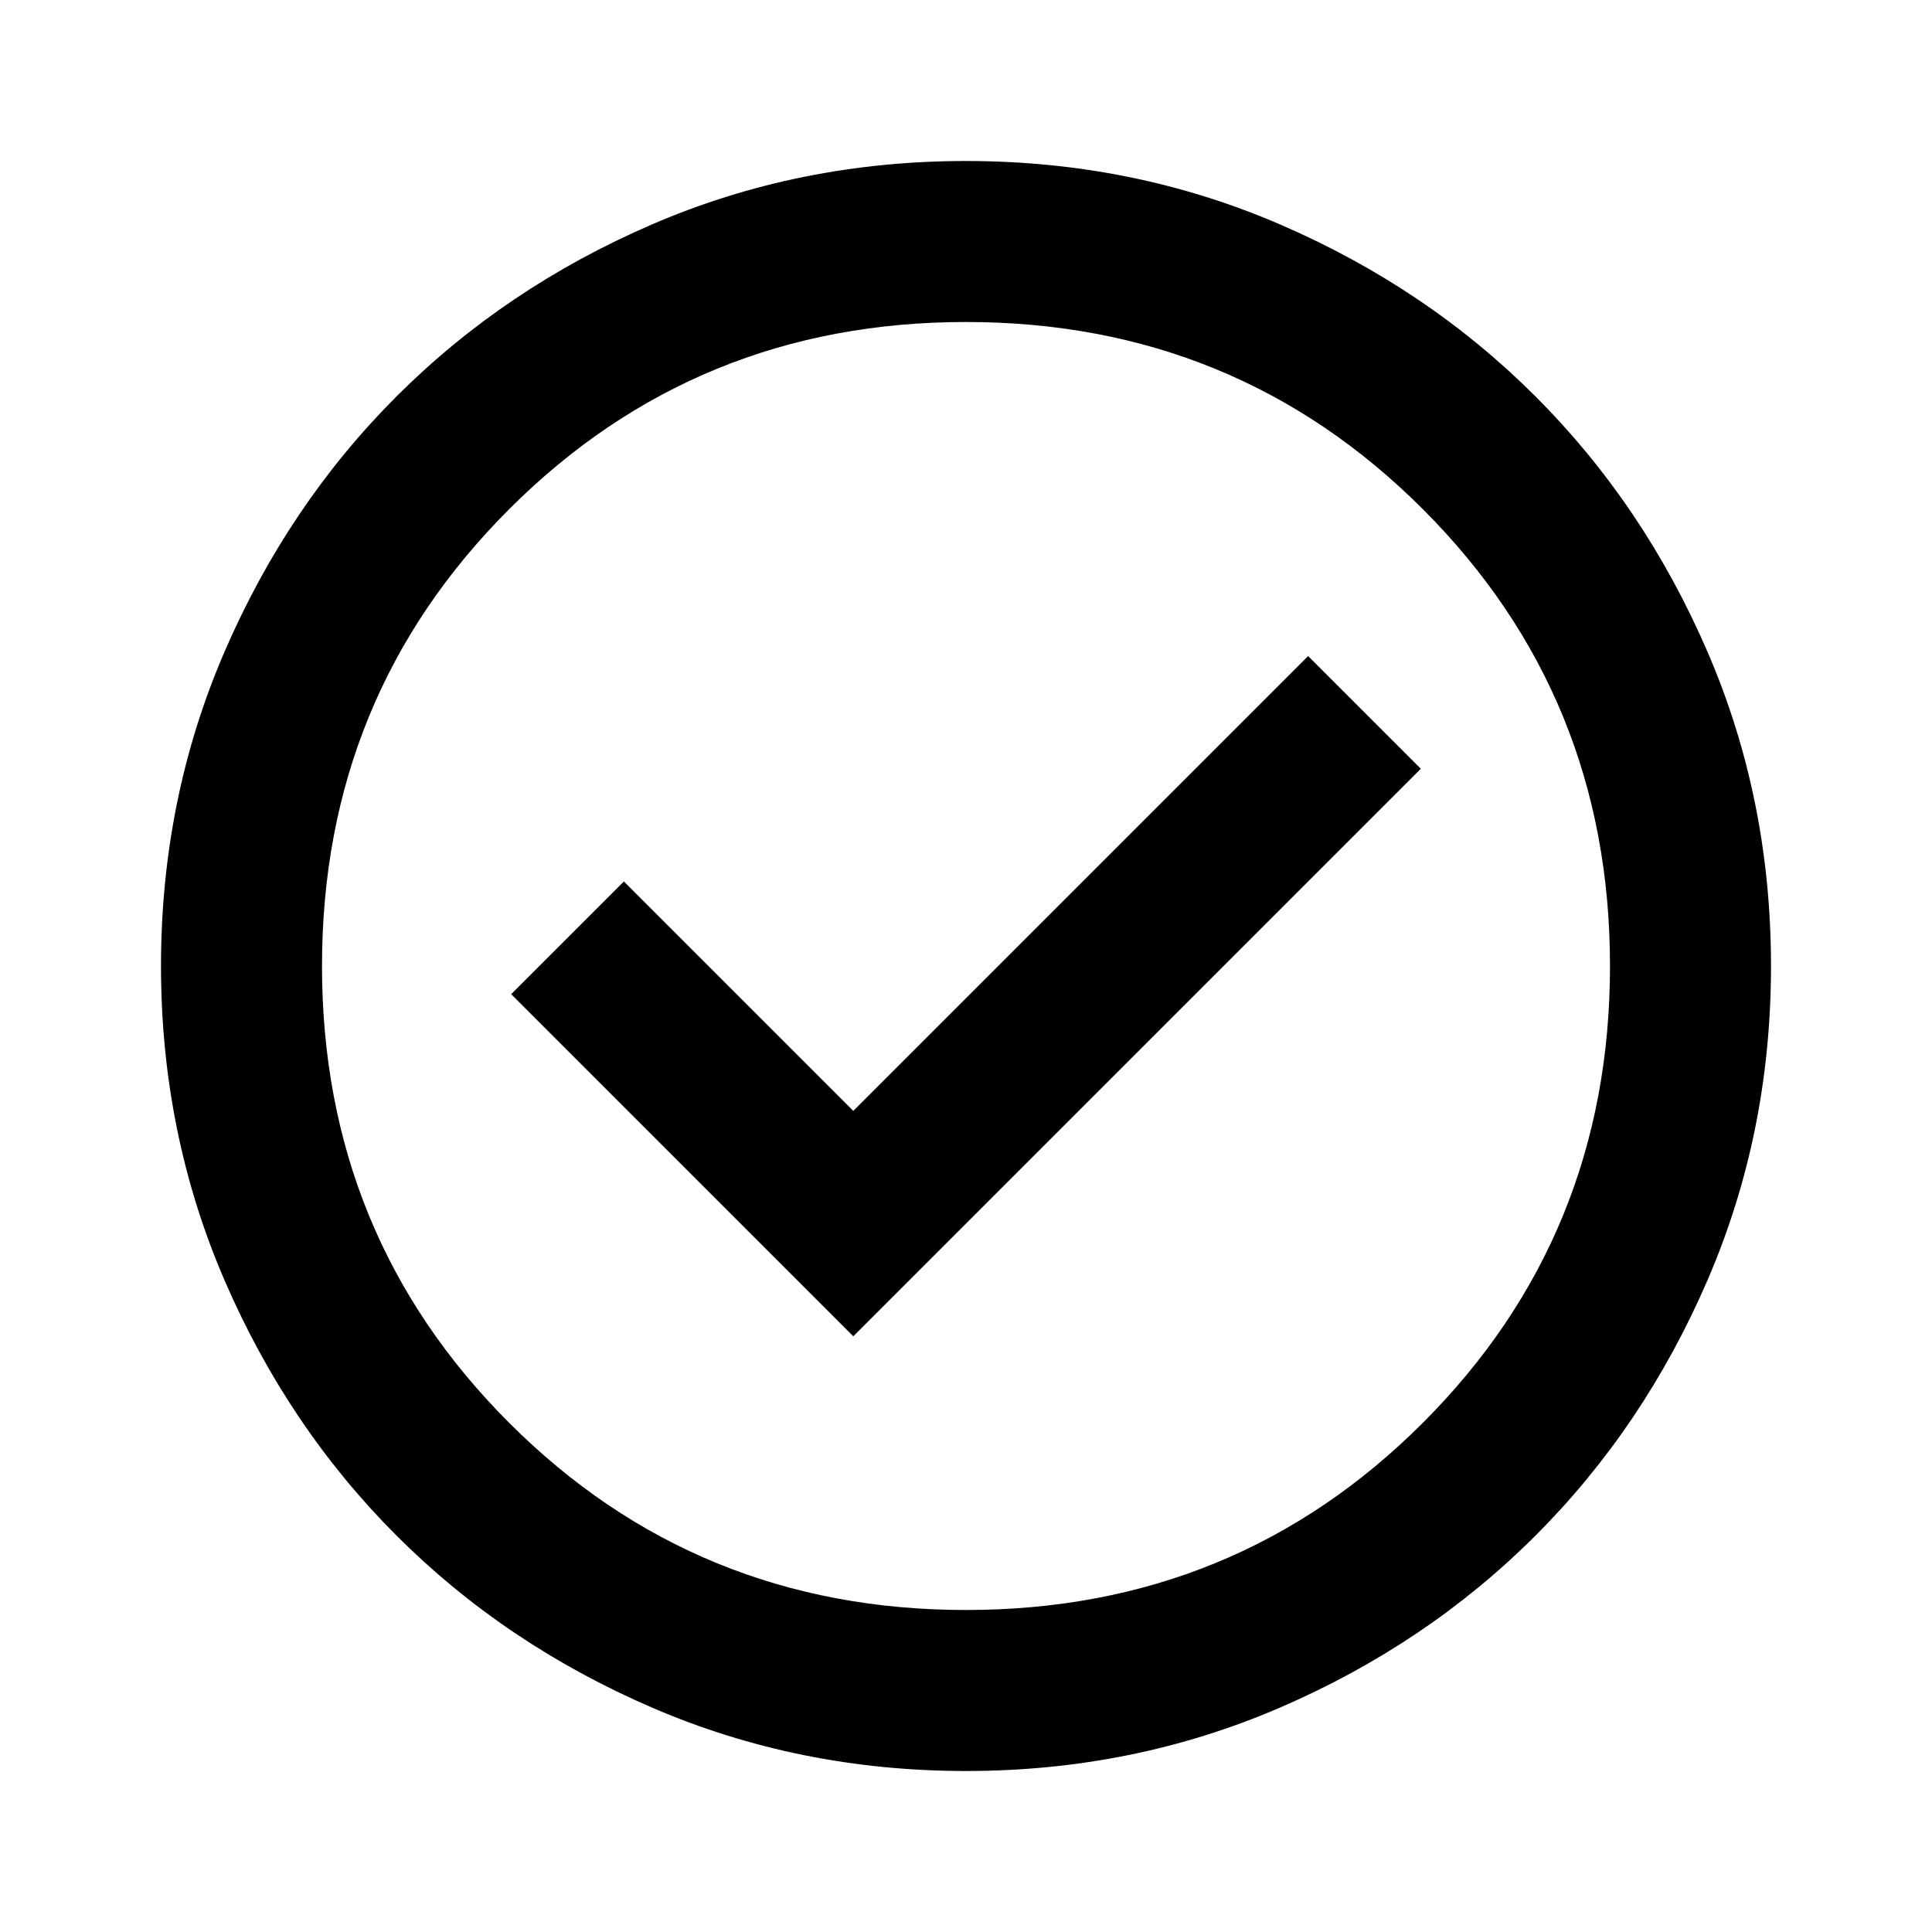
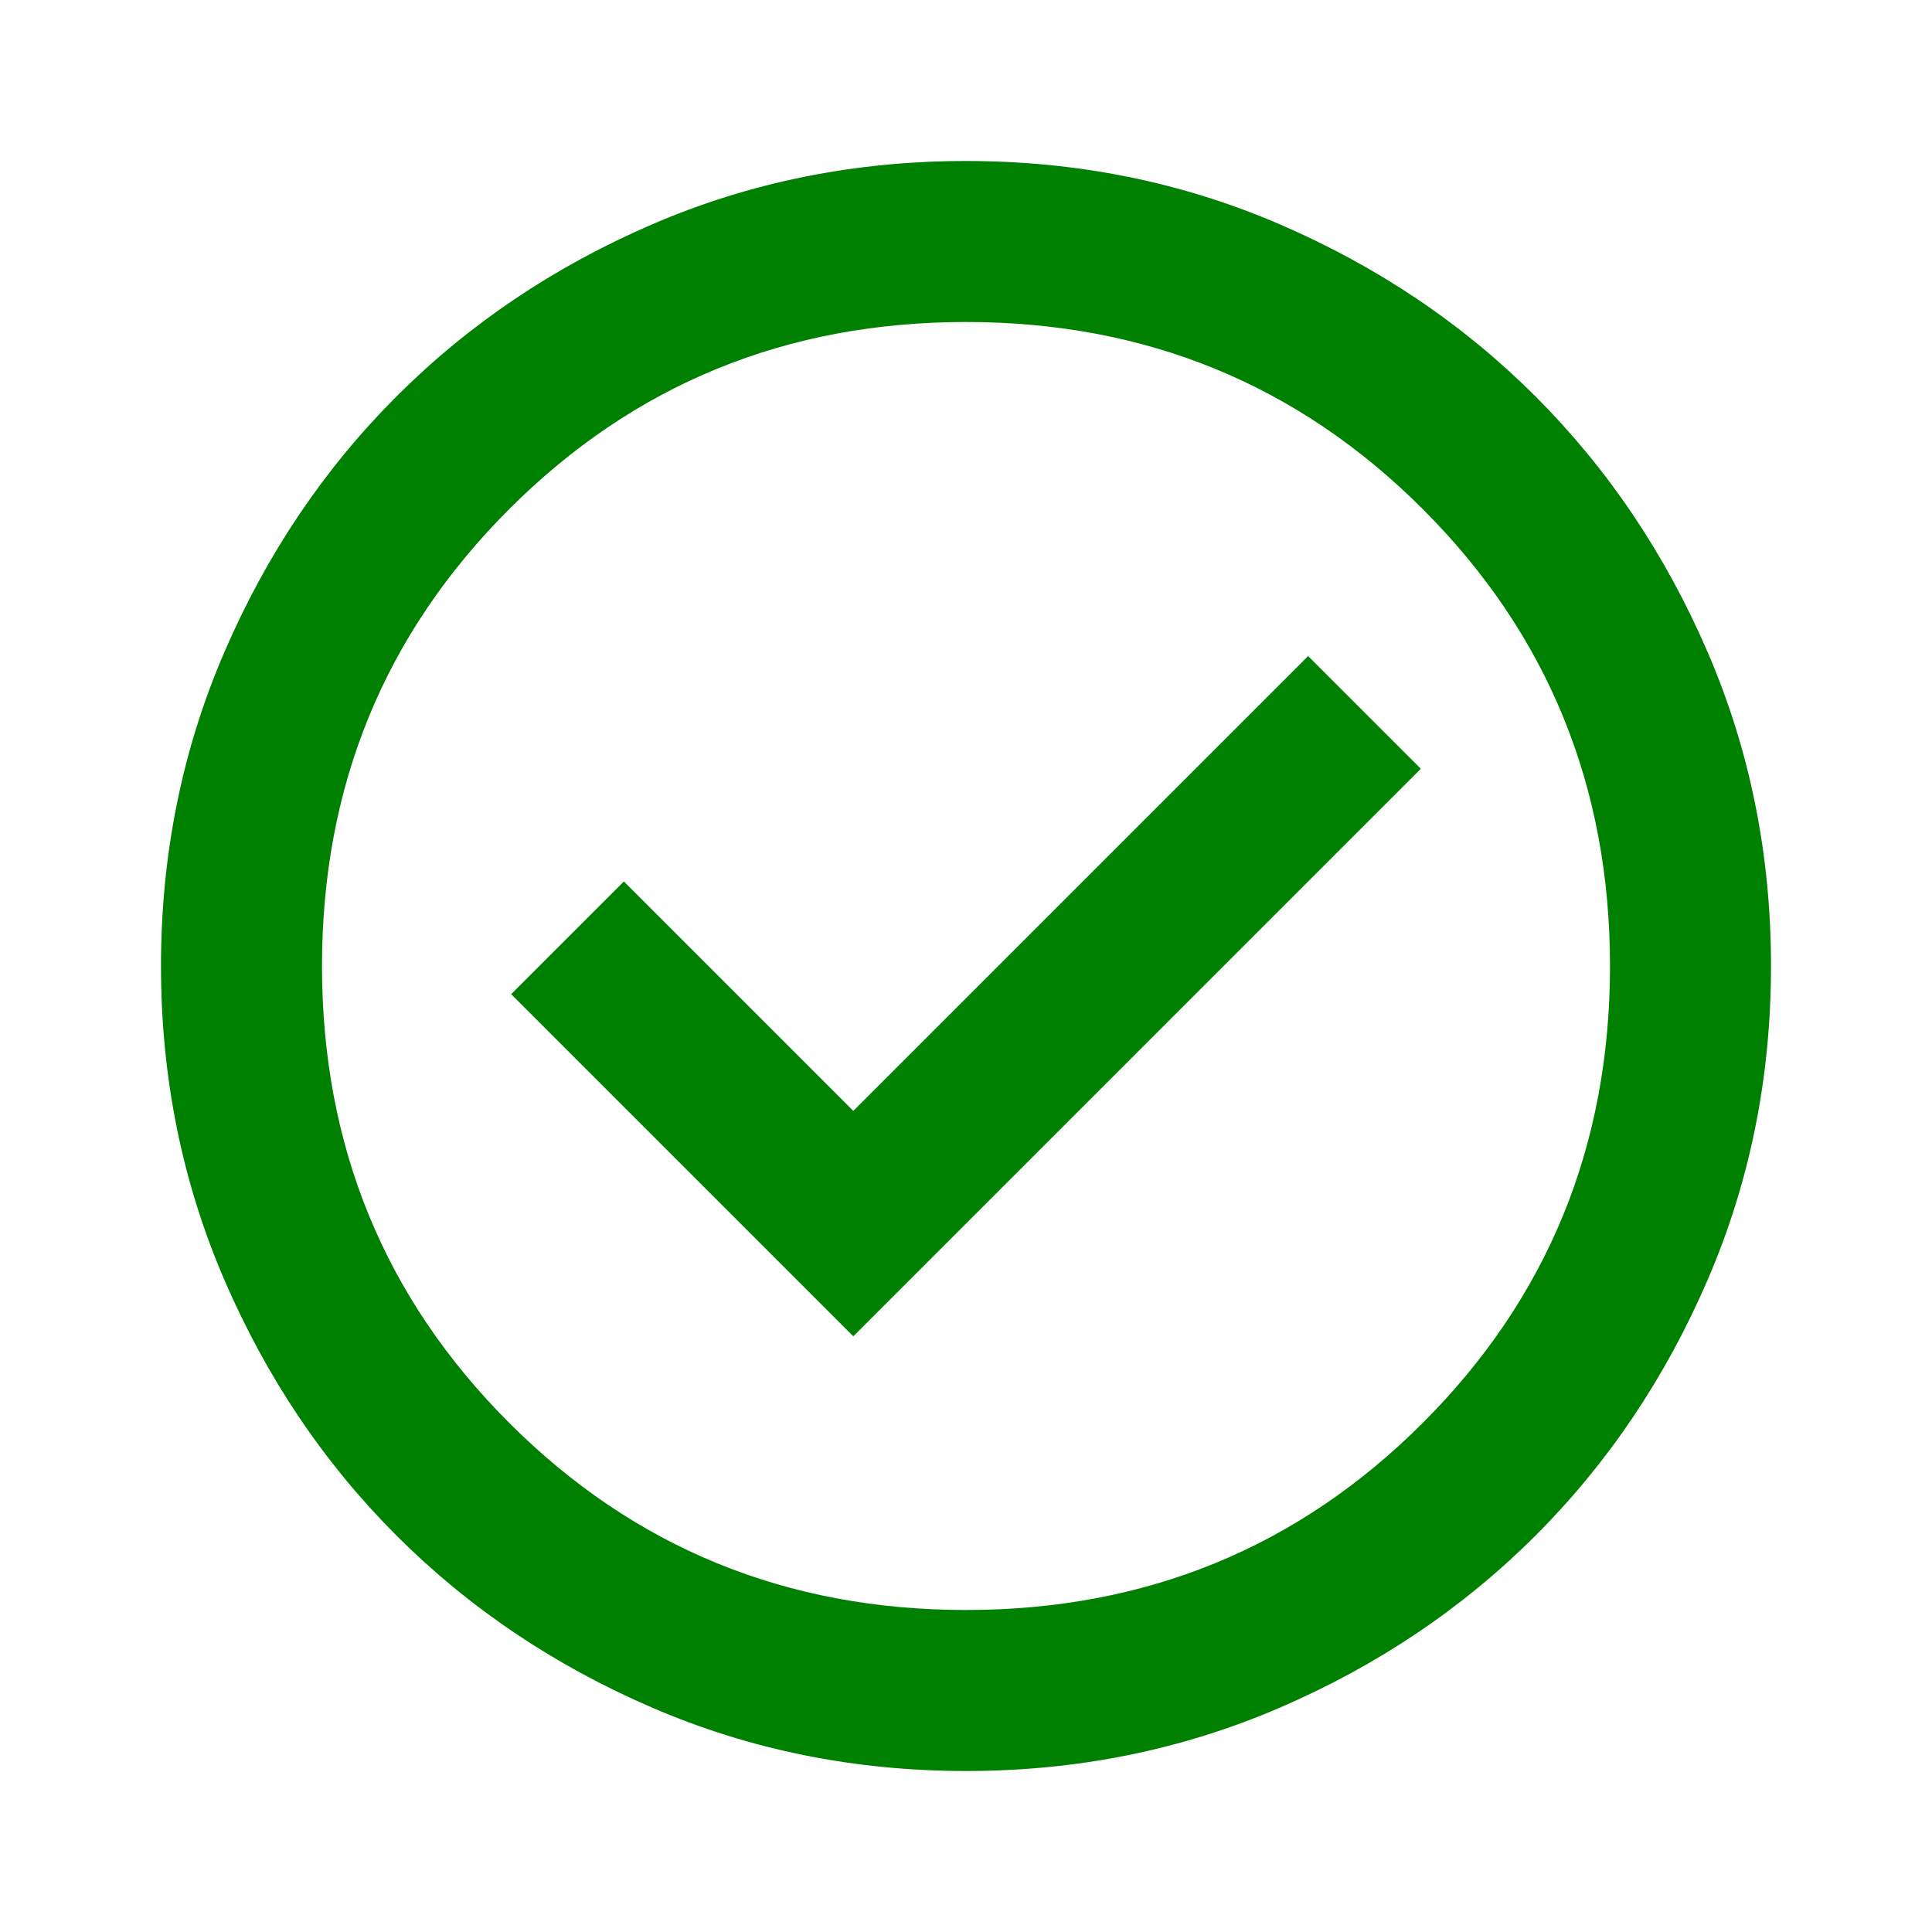
- <svg xmlns="http://www.w3.org/2000/svg" height="24" viewBox="0 -960 960 960" width="24">
+ <svg xmlns="http://www.w3.org/2000/svg" height="24" viewBox="0 -960 960 960" width="24" fill="green">
  <path d="m424-296 282-282-56-56-226 226-114-114-56 56 170 170Zm56 216q-83 0-156-31.5T197-197q-54-54-85.5-127T80-480q0-83 31.5-156T197-763q54-54 127-85.5T480-880q83 0 156 31.5T763-763q54 54 85.5 127T880-480q0 83-31.5 156T763-197q-54 54-127 85.5T480-80Zm0-80q134 0 227-93t93-227q0-134-93-227t-227-93q-134 0-227 93t-93 227q0 134 93 227t227 93Zm0-320Z" />
</svg>
